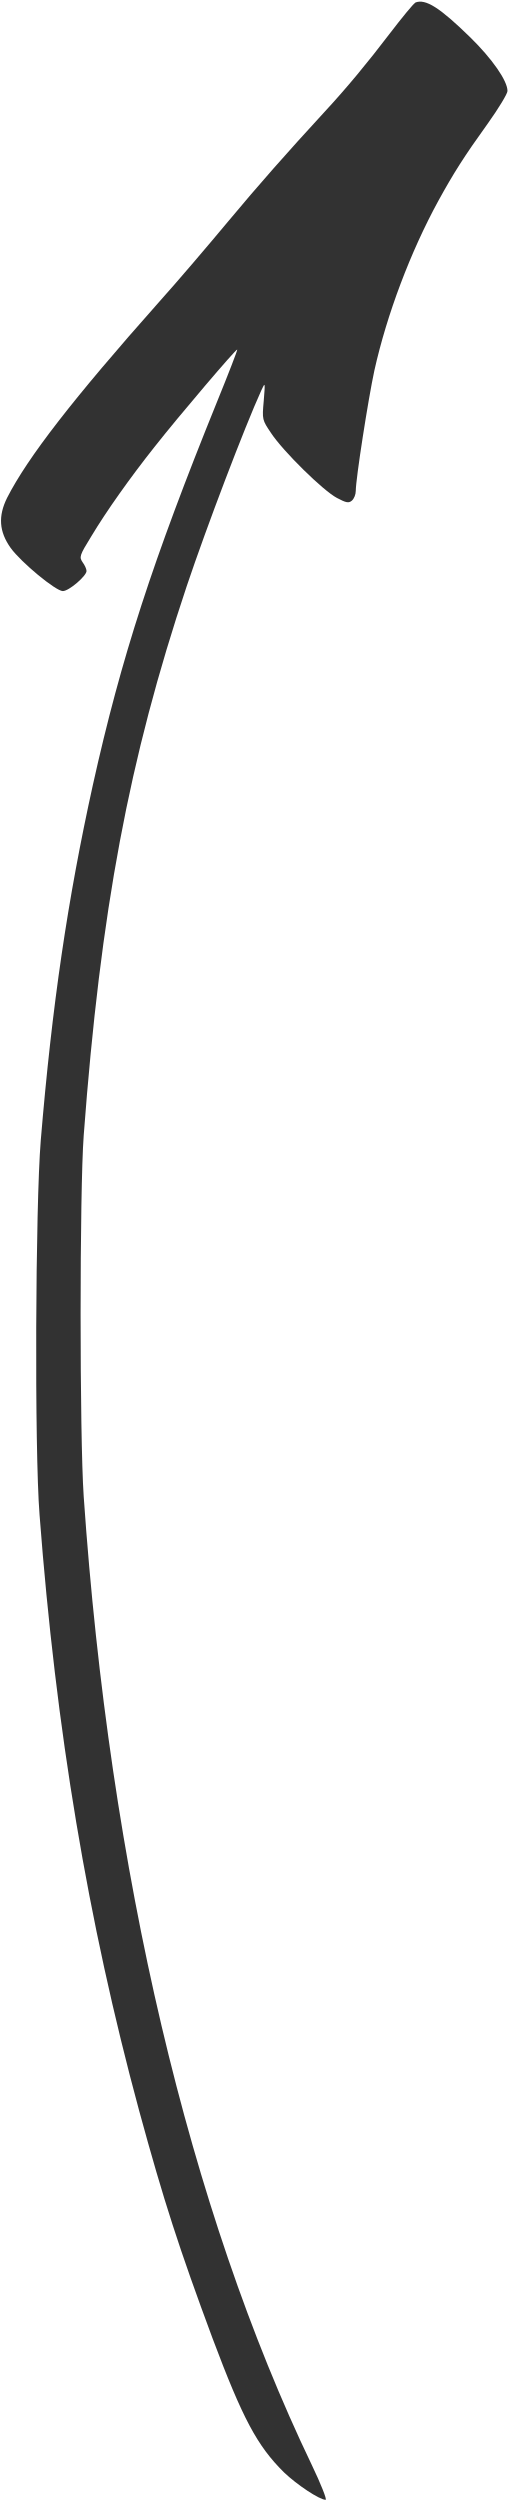
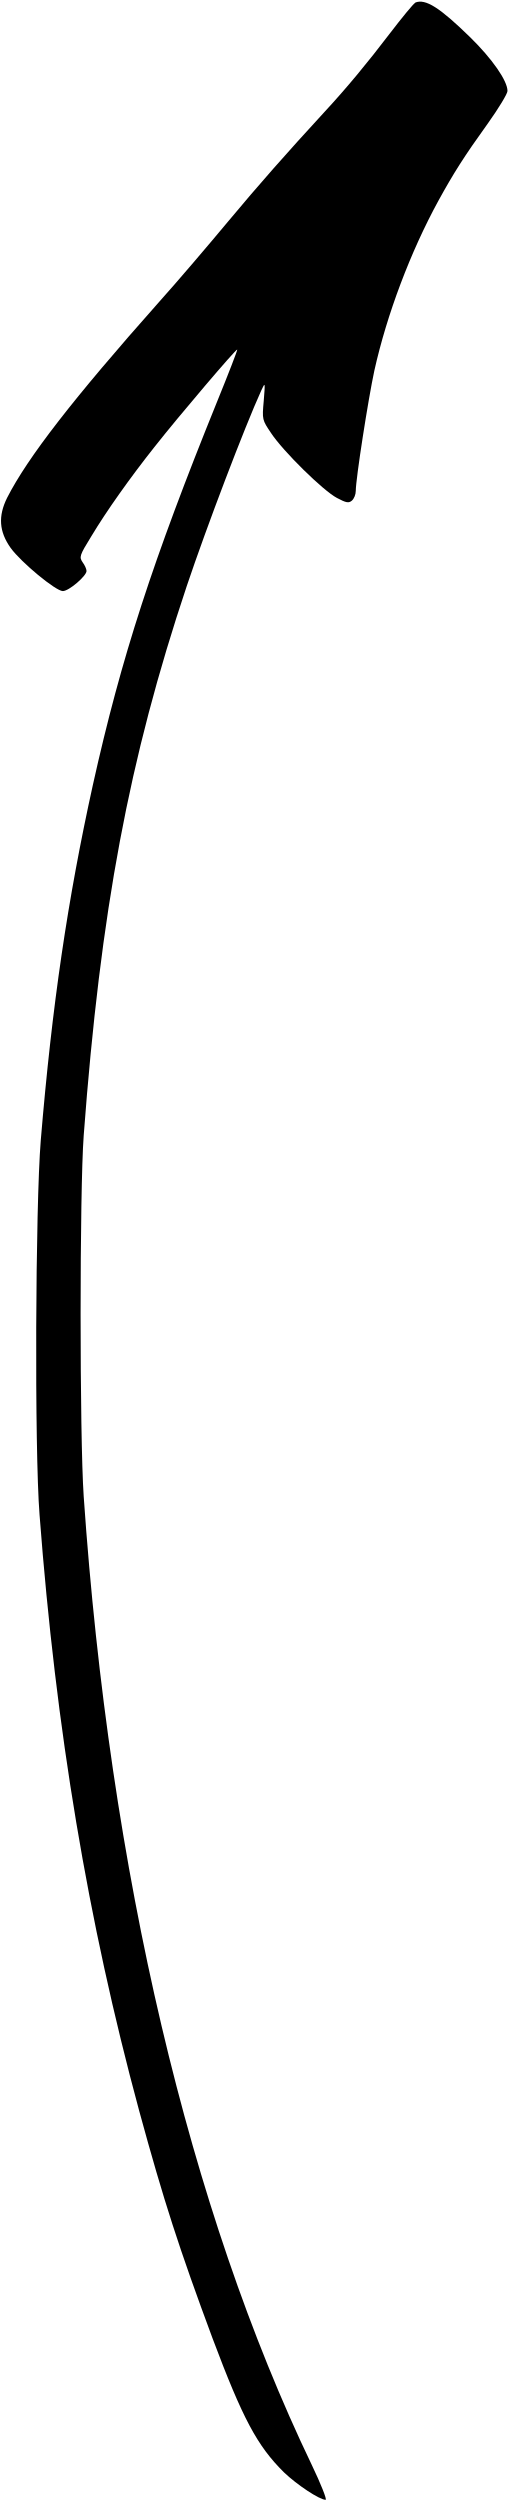
<svg xmlns="http://www.w3.org/2000/svg" width="68" height="333" viewBox="0 0 68 333" fill="none">
-   <path fill-rule="evenodd" clip-rule="evenodd" d="M55.311 0.371C55.083 0.465 53.552 2.332 51.887 4.507C48.987 8.32 46.154 11.744 43.281 14.846C38.071 20.512 34.513 24.553 30.377 29.508C27.772 32.636 23.637 37.497 21.153 40.263C9.78 53.072 3.684 60.927 0.945 66.311C-0.264 68.755 -0.129 70.81 1.428 72.998C2.825 74.918 7.43 78.732 8.37 78.732C9.189 78.732 11.525 76.704 11.525 76.06C11.525 75.805 11.297 75.281 11.002 74.891C10.545 74.207 10.572 74.005 12.143 71.468C14.171 68.084 17.326 63.639 20.548 59.571C23.932 55.275 31.465 46.44 31.599 46.56C31.666 46.587 30.458 49.716 28.927 53.475C20.36 74.623 16.144 87.567 12.371 104.552C9.014 119.778 6.933 133.85 5.429 151.909C4.718 160.61 4.583 193.009 5.268 201.777C7.457 230.498 11.686 255.821 18.534 281.145C21.824 293.202 23.851 299.459 28.309 311.463C32.324 322.151 34.244 325.776 37.829 329.321C39.521 330.946 42.556 332.973 43.374 332.973C43.576 332.973 42.757 330.892 41.522 328.314C25.194 294.29 14.6 249.269 11.149 199.333C10.599 191.223 10.599 158.717 11.149 151.251C13.392 121.295 17.178 101.088 24.872 78.074C27.544 70.125 32.566 56.926 34.808 51.998C35.332 50.857 35.332 50.884 35.13 53.395C34.902 55.906 34.929 55.932 36.11 57.691C37.708 60.108 43.025 65.345 44.878 66.325C46.114 66.983 46.449 67.037 46.866 66.688C47.161 66.432 47.389 65.868 47.389 65.385C47.389 63.787 49.054 53.126 49.86 49.38C51.525 41.888 54.68 33.536 58.4 26.729C60.427 23.049 61.783 20.888 65.019 16.39C66.415 14.429 67.597 12.482 67.597 12.12C67.597 10.75 65.543 7.823 62.642 4.977C58.574 1.002 56.681 -0.206 55.311 0.344V0.371Z" fill="#323232" />
+   <path fill-rule="evenodd" clip-rule="evenodd" d="M55.311 0.371C55.083 0.465 53.552 2.332 51.887 4.507C48.987 8.32 46.154 11.744 43.281 14.846C38.071 20.512 34.513 24.553 30.377 29.508C27.772 32.636 23.637 37.497 21.153 40.263C9.78 53.072 3.684 60.927 0.945 66.311C-0.264 68.755 -0.129 70.81 1.428 72.998C2.825 74.918 7.43 78.732 8.37 78.732C9.189 78.732 11.525 76.704 11.525 76.06C11.525 75.805 11.297 75.281 11.002 74.891C10.545 74.207 10.572 74.005 12.143 71.468C14.171 68.084 17.326 63.639 20.548 59.571C23.932 55.275 31.465 46.44 31.599 46.56C31.666 46.587 30.458 49.716 28.927 53.475C20.36 74.623 16.144 87.567 12.371 104.552C9.014 119.778 6.933 133.85 5.429 151.909C4.718 160.61 4.583 193.009 5.268 201.777C7.457 230.498 11.686 255.821 18.534 281.145C21.824 293.202 23.851 299.459 28.309 311.463C32.324 322.151 34.244 325.776 37.829 329.321C39.521 330.946 42.556 332.973 43.374 332.973C43.576 332.973 42.757 330.892 41.522 328.314C25.194 294.29 14.6 249.269 11.149 199.333C10.599 191.223 10.599 158.717 11.149 151.251C13.392 121.295 17.178 101.088 24.872 78.074C27.544 70.125 32.566 56.926 34.808 51.998C35.332 50.857 35.332 50.884 35.13 53.395C34.902 55.906 34.929 55.932 36.11 57.691C37.708 60.108 43.025 65.345 44.878 66.325C46.114 66.983 46.449 67.037 46.866 66.688C47.161 66.432 47.389 65.868 47.389 65.385C47.389 63.787 49.054 53.126 49.86 49.38C51.525 41.888 54.68 33.536 58.4 26.729C60.427 23.049 61.783 20.888 65.019 16.39C66.415 14.429 67.597 12.482 67.597 12.12C67.597 10.75 65.543 7.823 62.642 4.977C58.574 1.002 56.681 -0.206 55.311 0.344V0.371Z" fill="currentColor" />
</svg>
